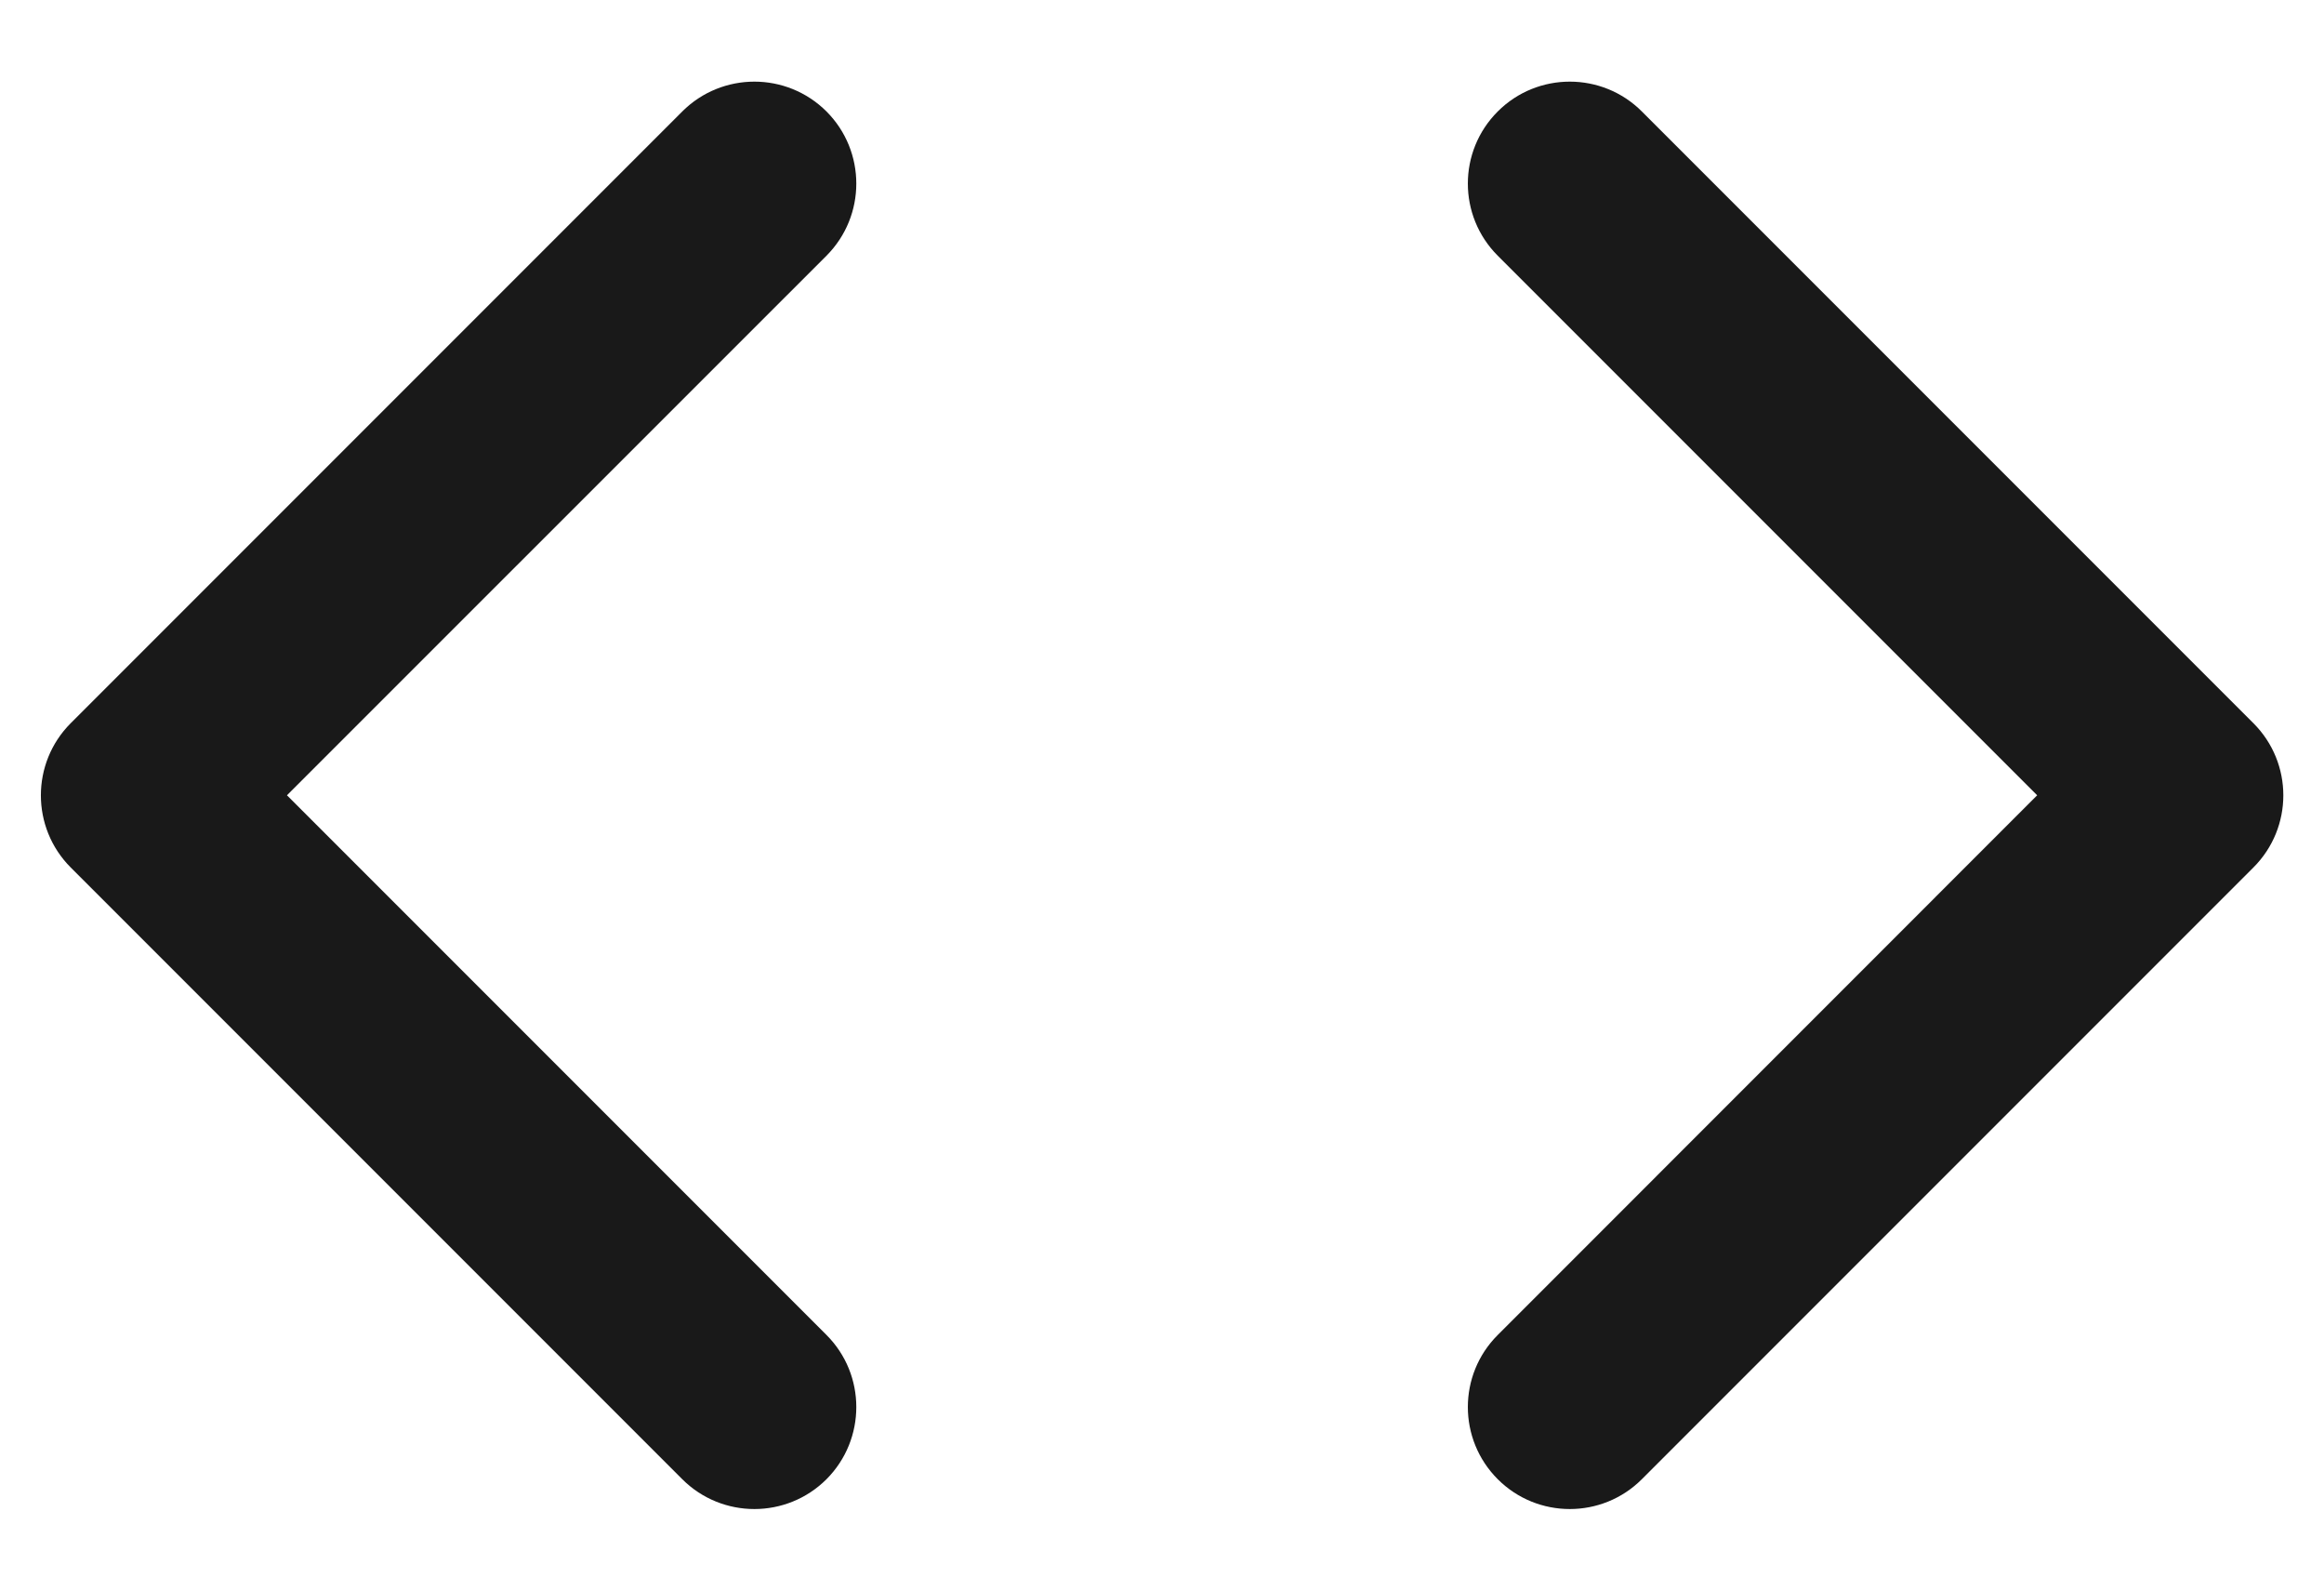
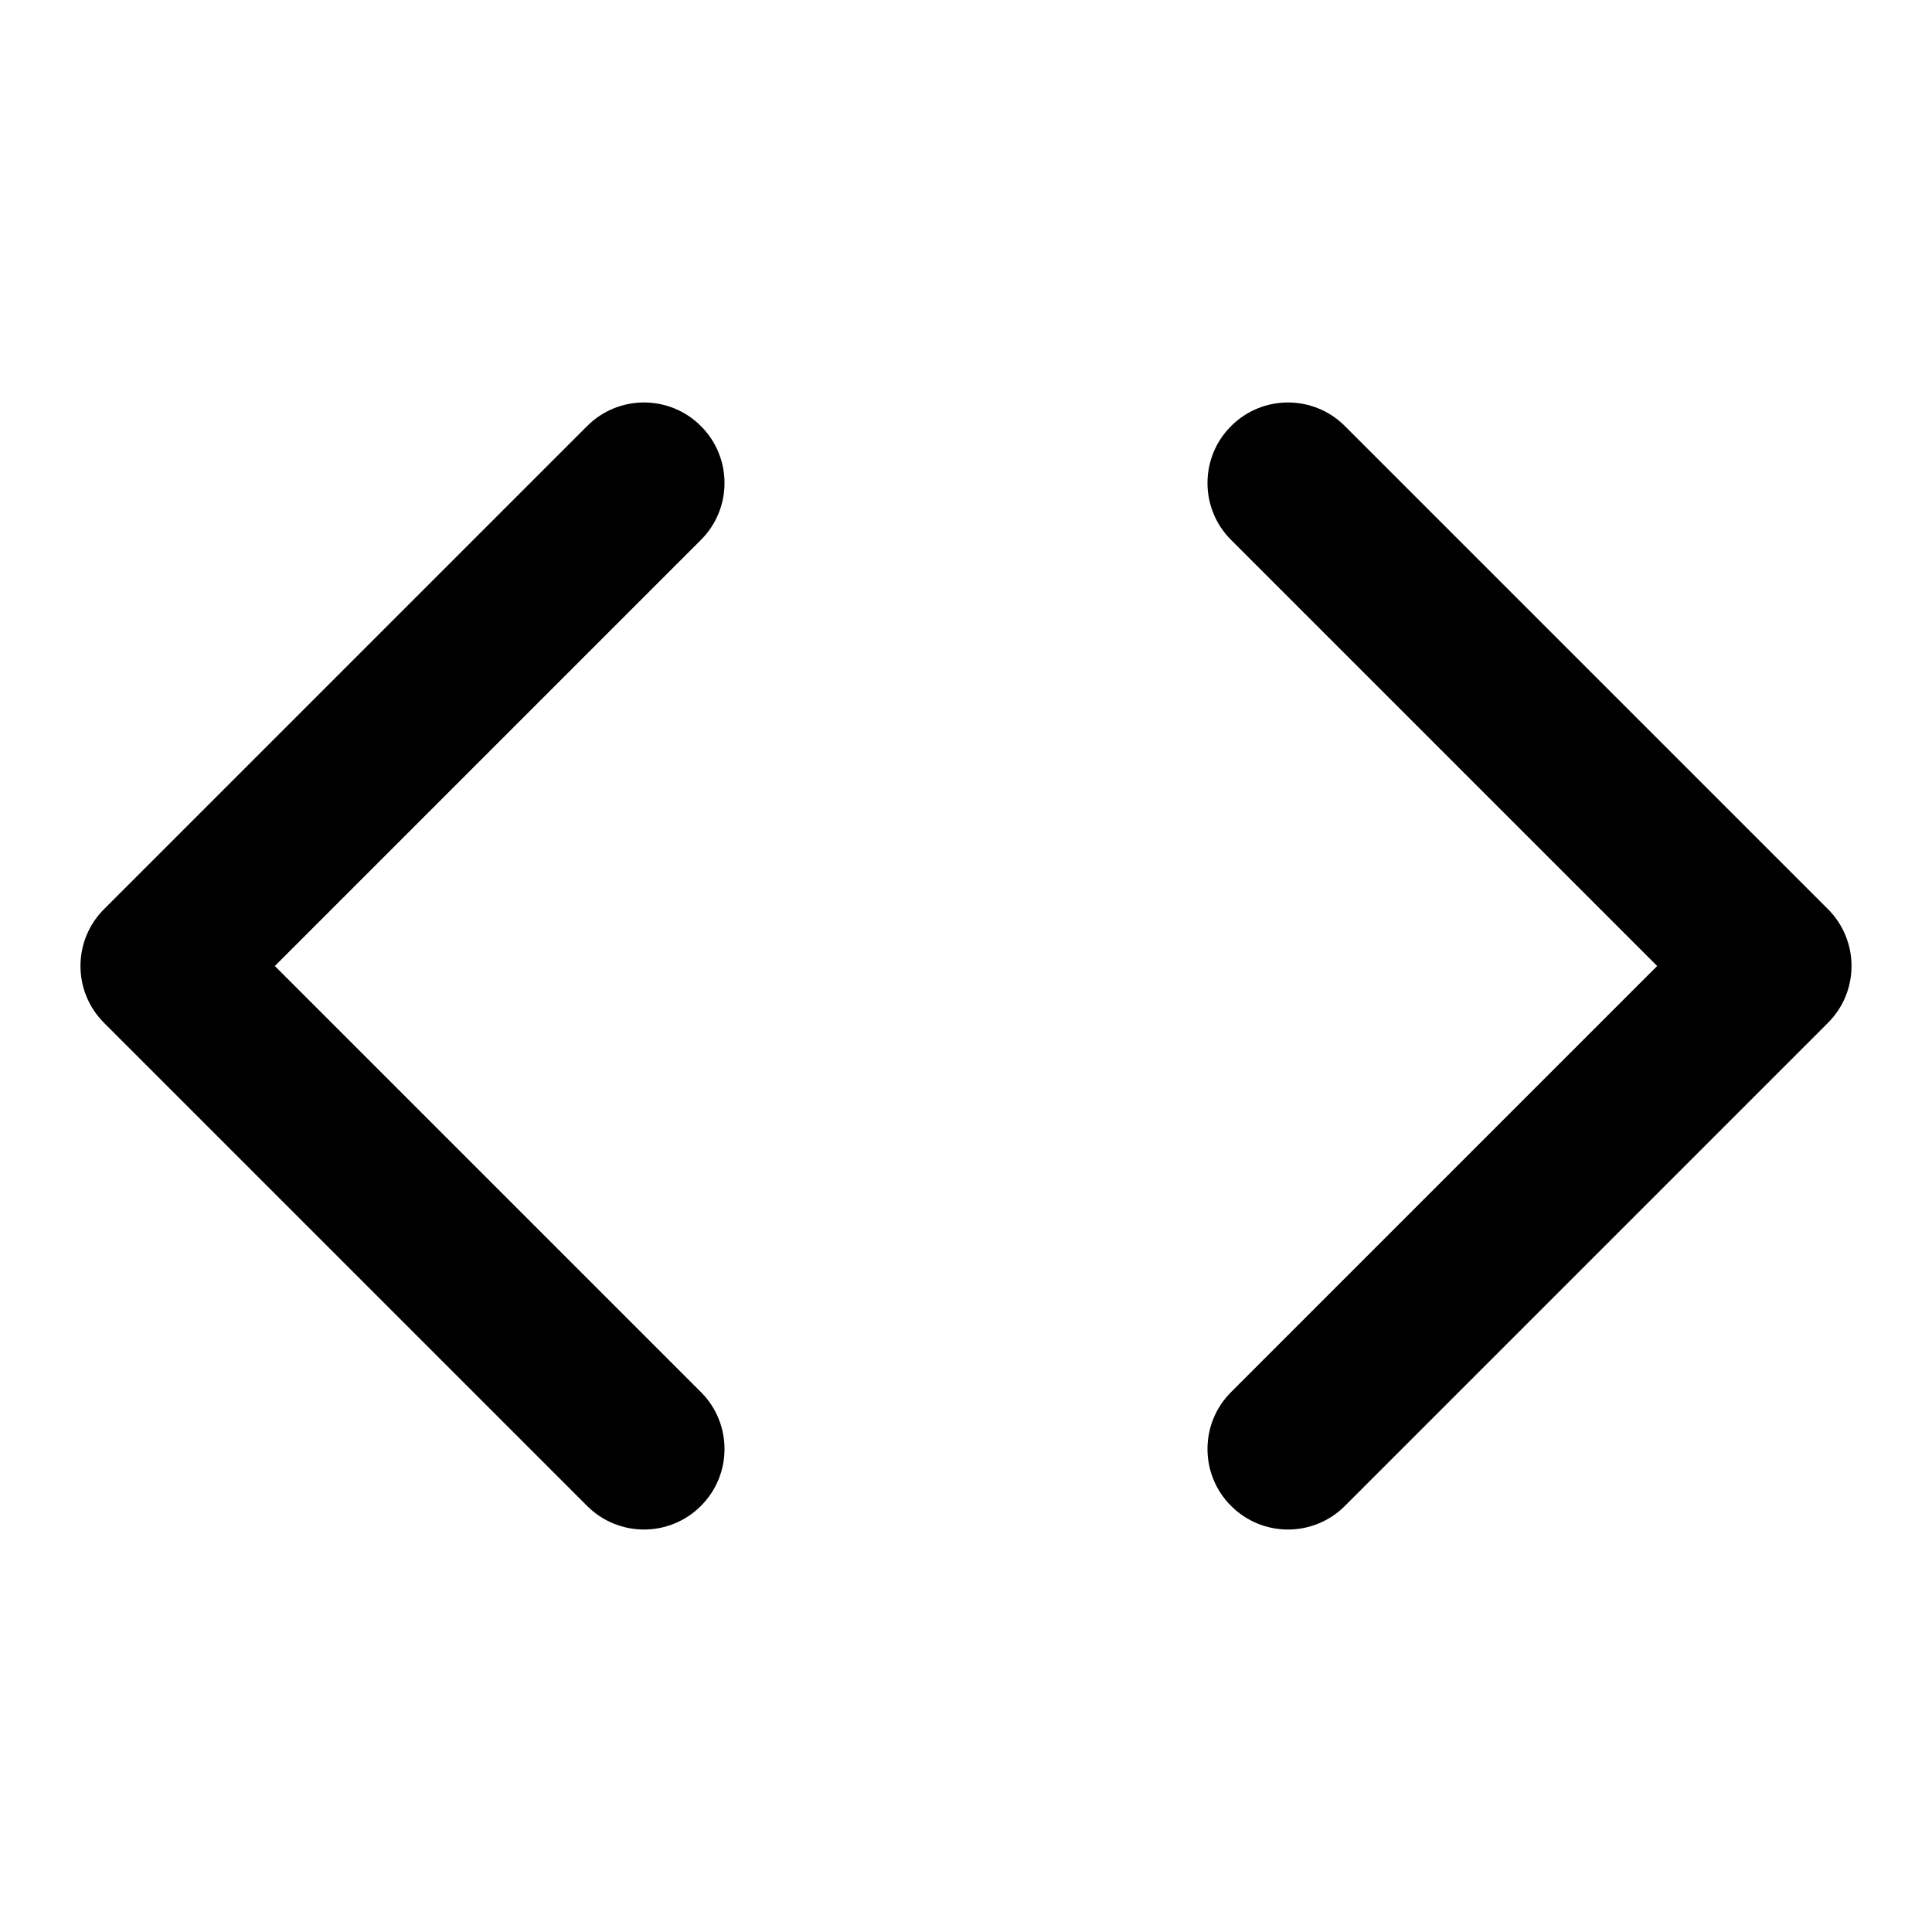
- <svg xmlns="http://www.w3.org/2000/svg" width="19" height="13" viewBox="0 0 19 13" fill="none">
-   <path fill-rule="evenodd" clip-rule="evenodd" d="M6.757 0.911C7.082 1.237 7.082 1.764 6.757 2.09L2.346 6.5L6.757 10.911C7.082 11.236 7.082 11.764 6.757 12.09C6.431 12.415 5.904 12.415 5.578 12.09L0.578 7.09C0.253 6.764 0.253 6.237 0.578 5.911L5.578 0.911C5.904 0.586 6.431 0.586 6.757 0.911ZM12.245 0.911C12.57 0.586 13.098 0.586 13.423 0.911L18.423 5.911C18.749 6.237 18.749 6.764 18.423 7.09L13.423 12.09C13.098 12.415 12.57 12.415 12.245 12.09C11.919 11.764 11.919 11.236 12.245 10.911L16.655 6.5L12.245 2.09C11.919 1.764 11.919 1.237 12.245 0.911Z" fill="currentColor" fill-opacity="0.9" />
+ <svg xmlns="http://www.w3.org/2000/svg" width="24" height="24" viewBox="0 0 24 24" fill="none">
+   <path fill-rule="evenodd" clip-rule="evenodd" d="M8.707 5.293C9.098 5.683 9.098 6.317 8.707 6.707L3.414 12L8.707 17.293C9.098 17.683 9.098 18.317 8.707 18.707C8.317 19.098 7.683 19.098 7.293 18.707L1.293 12.707C0.902 12.317 0.902 11.683 1.293 11.293L7.293 5.293C7.683 4.902 8.317 4.902 8.707 5.293ZM15.293 5.293C15.683 4.902 16.317 4.902 16.707 5.293L22.707 11.293C23.098 11.683 23.098 12.317 22.707 12.707L16.707 18.707C16.317 19.098 15.683 19.098 15.293 18.707C14.902 18.317 14.902 17.683 15.293 17.293L20.586 12L15.293 6.707C14.902 6.317 14.902 5.683 15.293 5.293Z" fill="currentColor" />
</svg>
